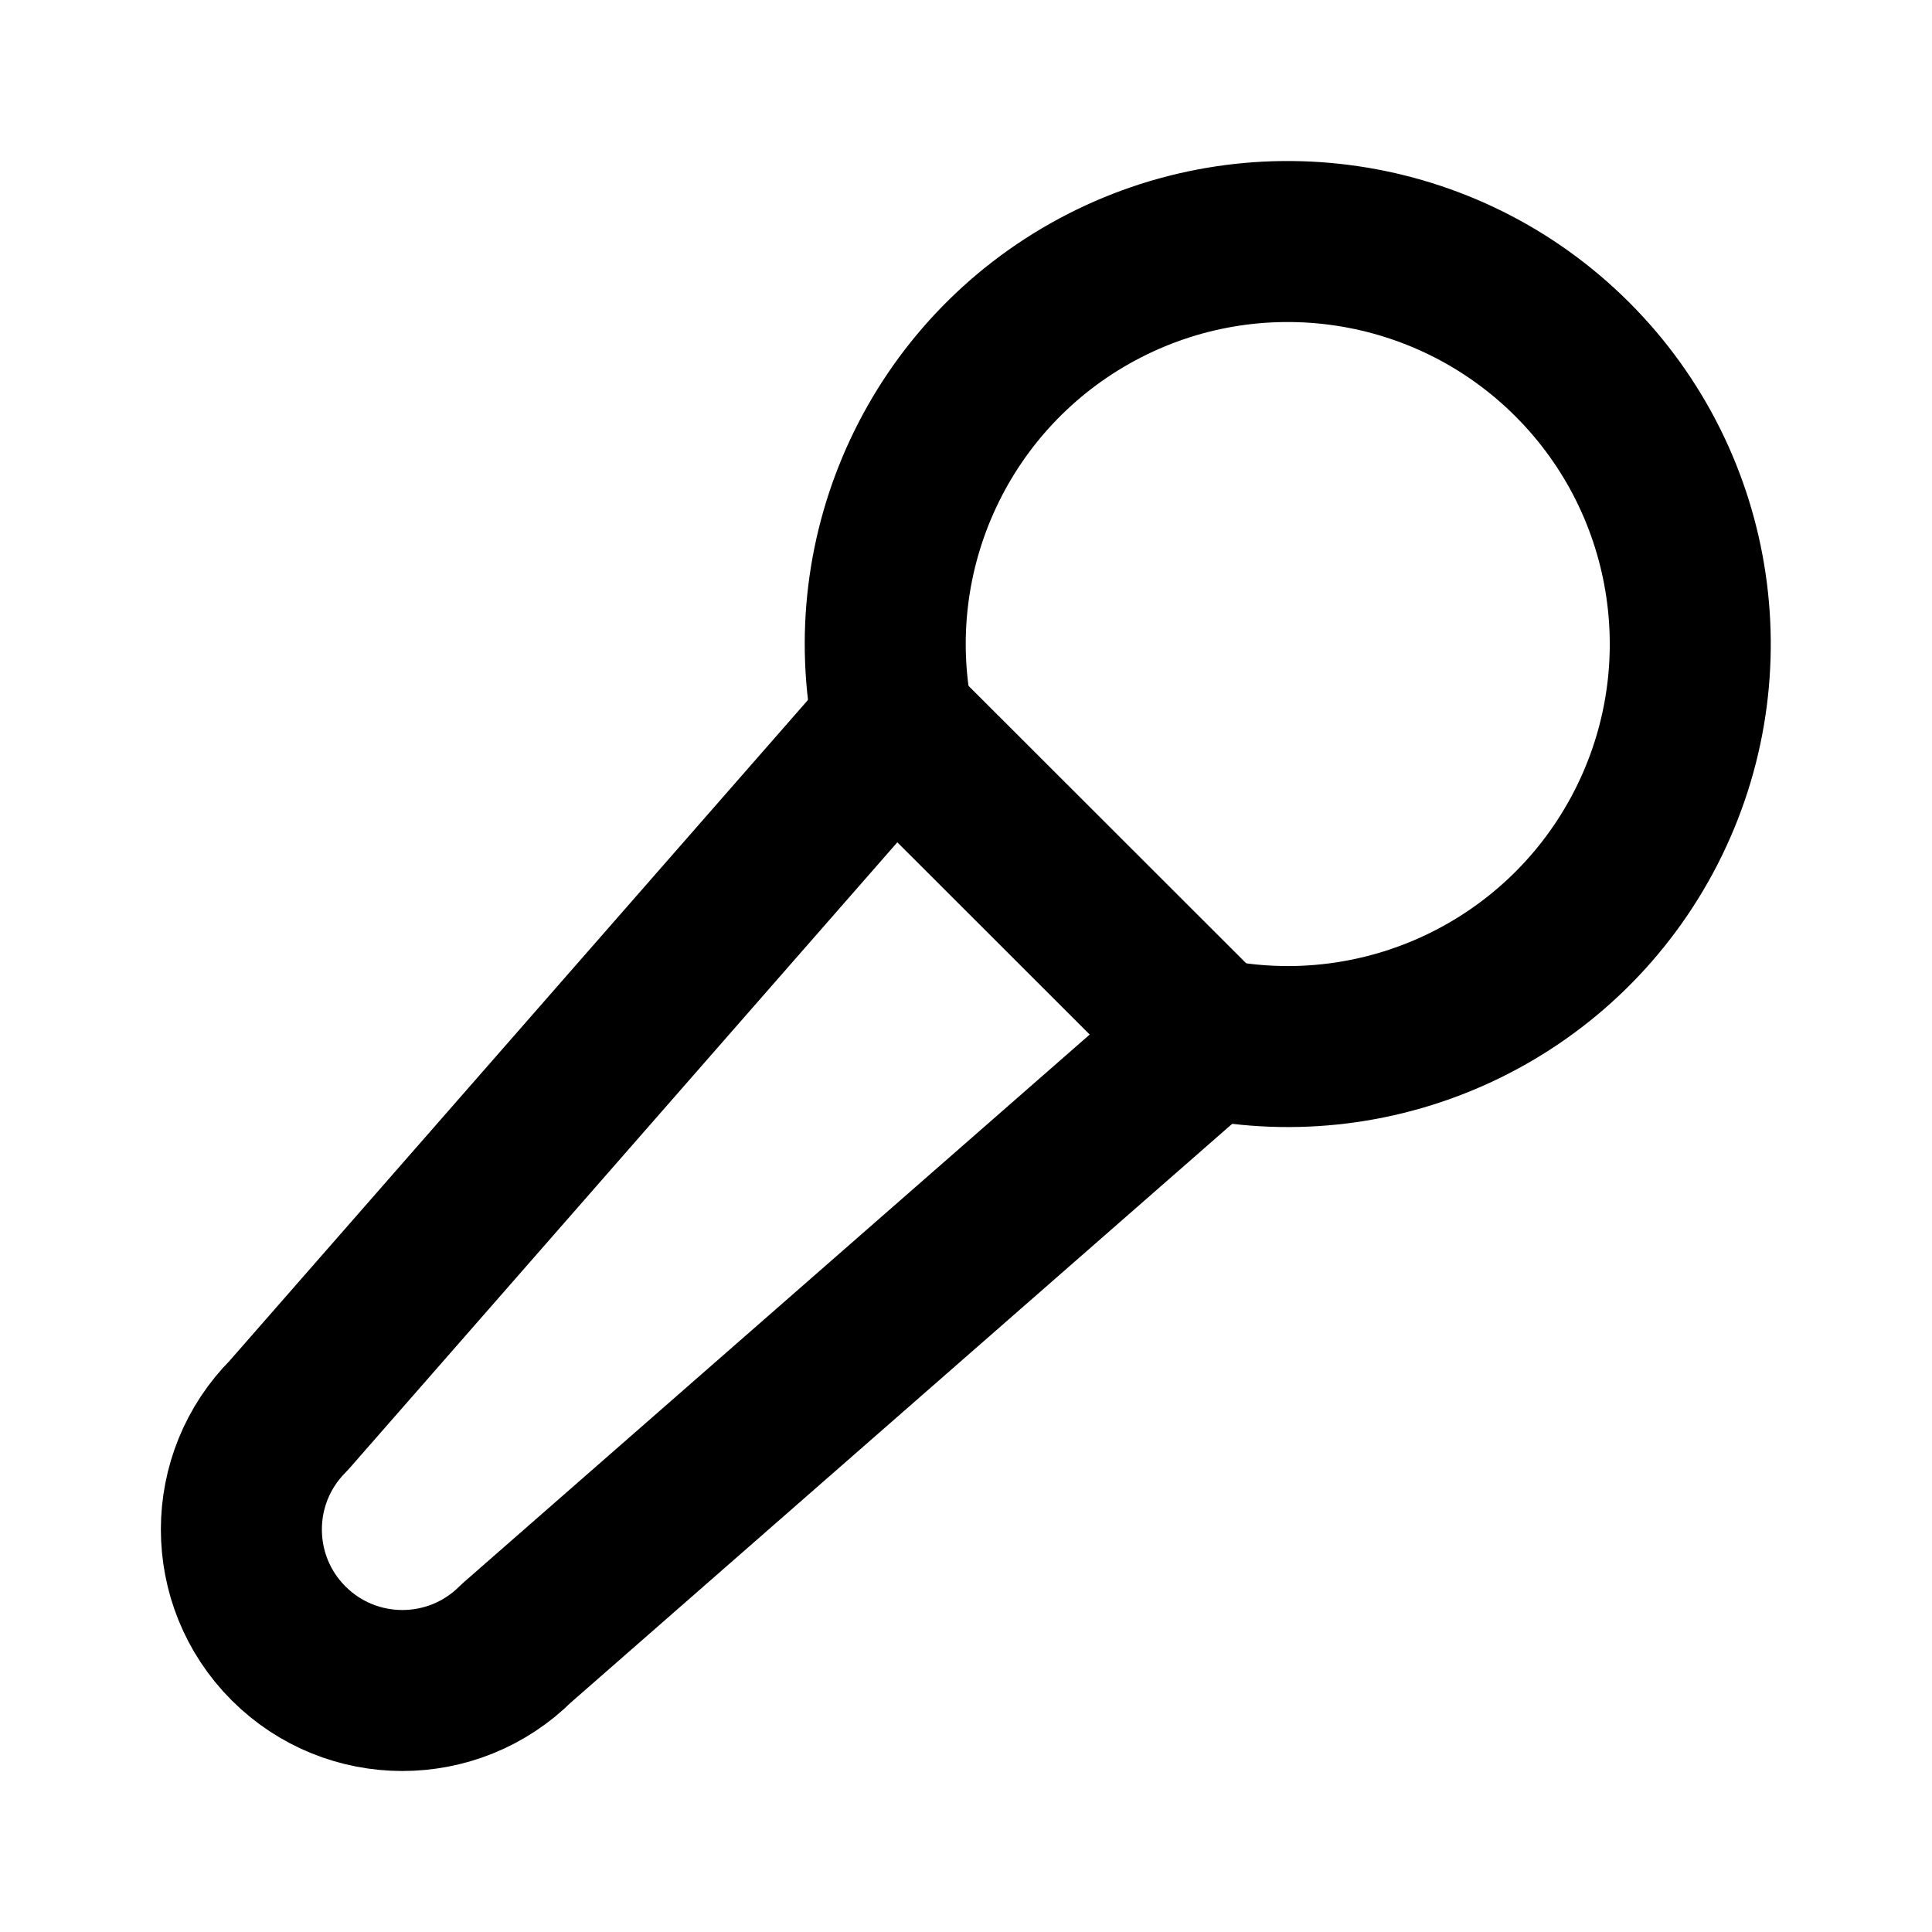
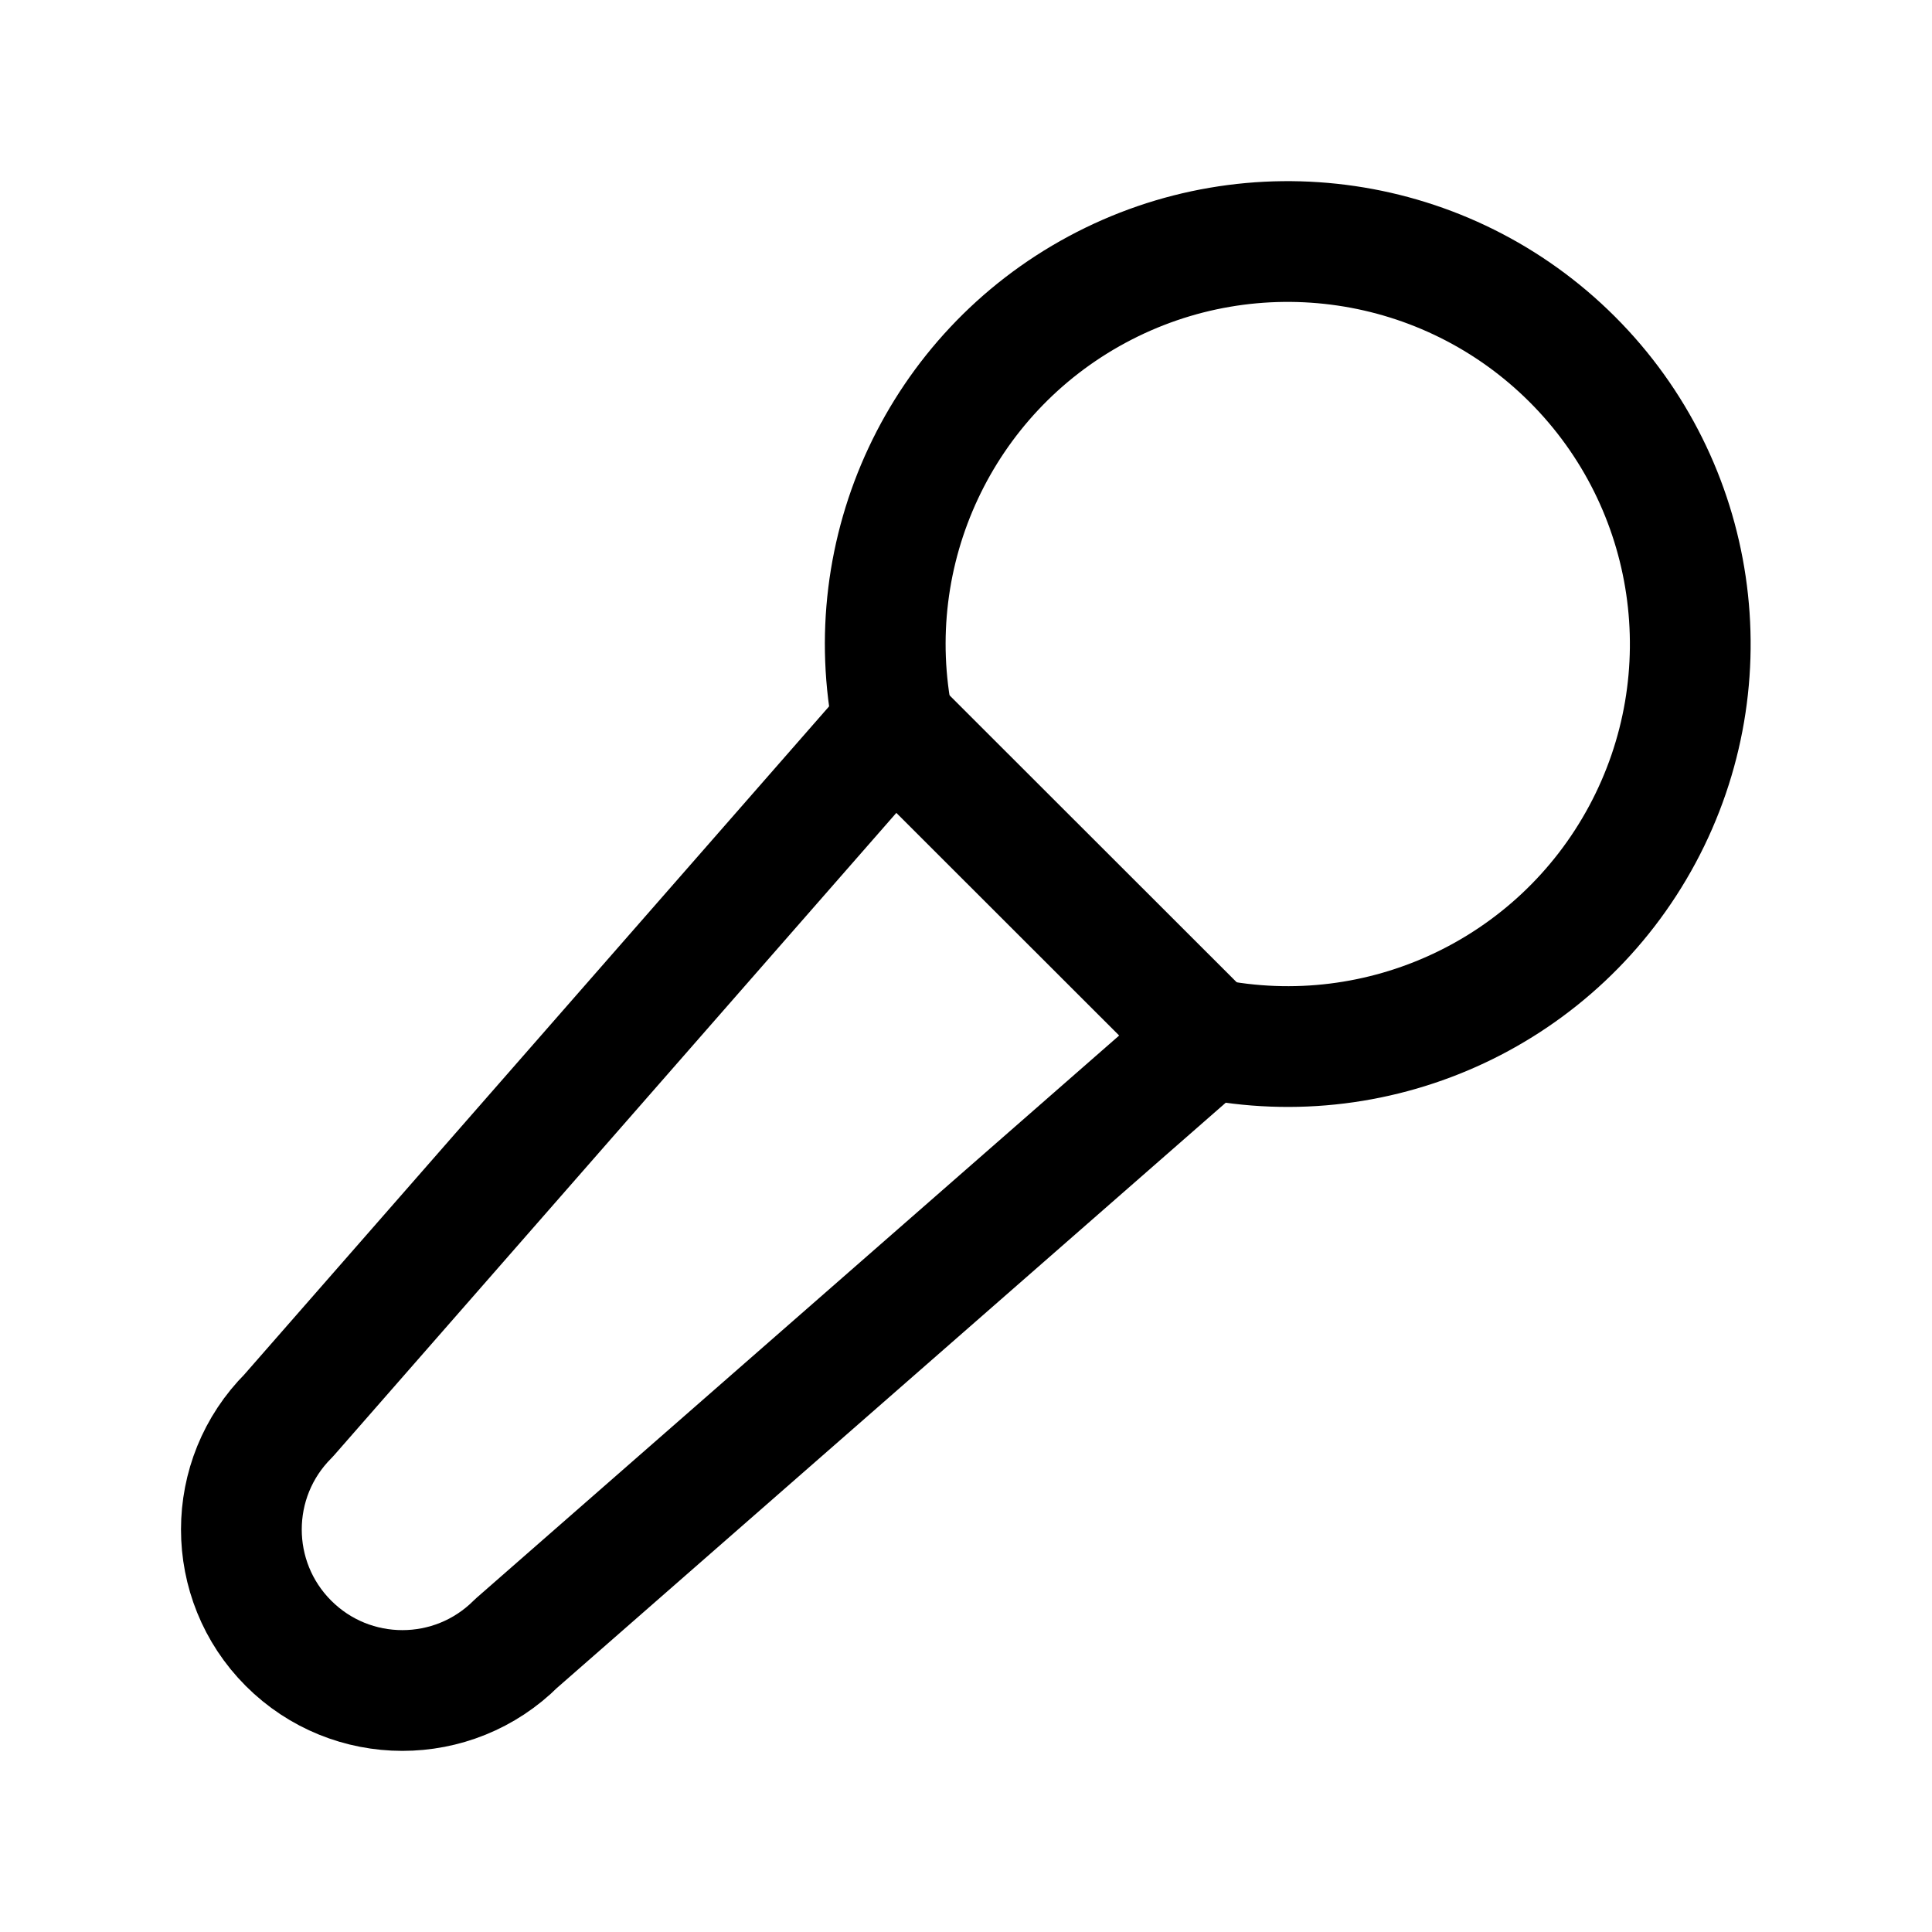
- <svg xmlns="http://www.w3.org/2000/svg" width="24" height="24" viewBox="0 0 24 24" fill="none" stroke="currentColor" stroke-width="2" stroke-linecap="round" stroke-linejoin="round" class="icon icon-tabler icons-tabler-outline icon-tabler-microphone-2">
+ <svg xmlns="http://www.w3.org/2000/svg" width="24" height="24" viewBox="0 0 24 24" fill="none" stroke="currentColor" stroke-width="1.5" stroke-linecap="round" stroke-linejoin="round" class="icon icon-tabler icons-tabler-outline icon-tabler-microphone-2">
  <path stroke="none" d="M0 0h24v24H0z" fill="none" />
  <path d="M15 12.9a5 5 0 1 0 -3.902 -3.9" />
  <path d="M15 12.9l-3.902 -3.899l-7.513 8.584a2 2 0 1 0 2.827 2.83l8.588 -7.515" />
</svg>
